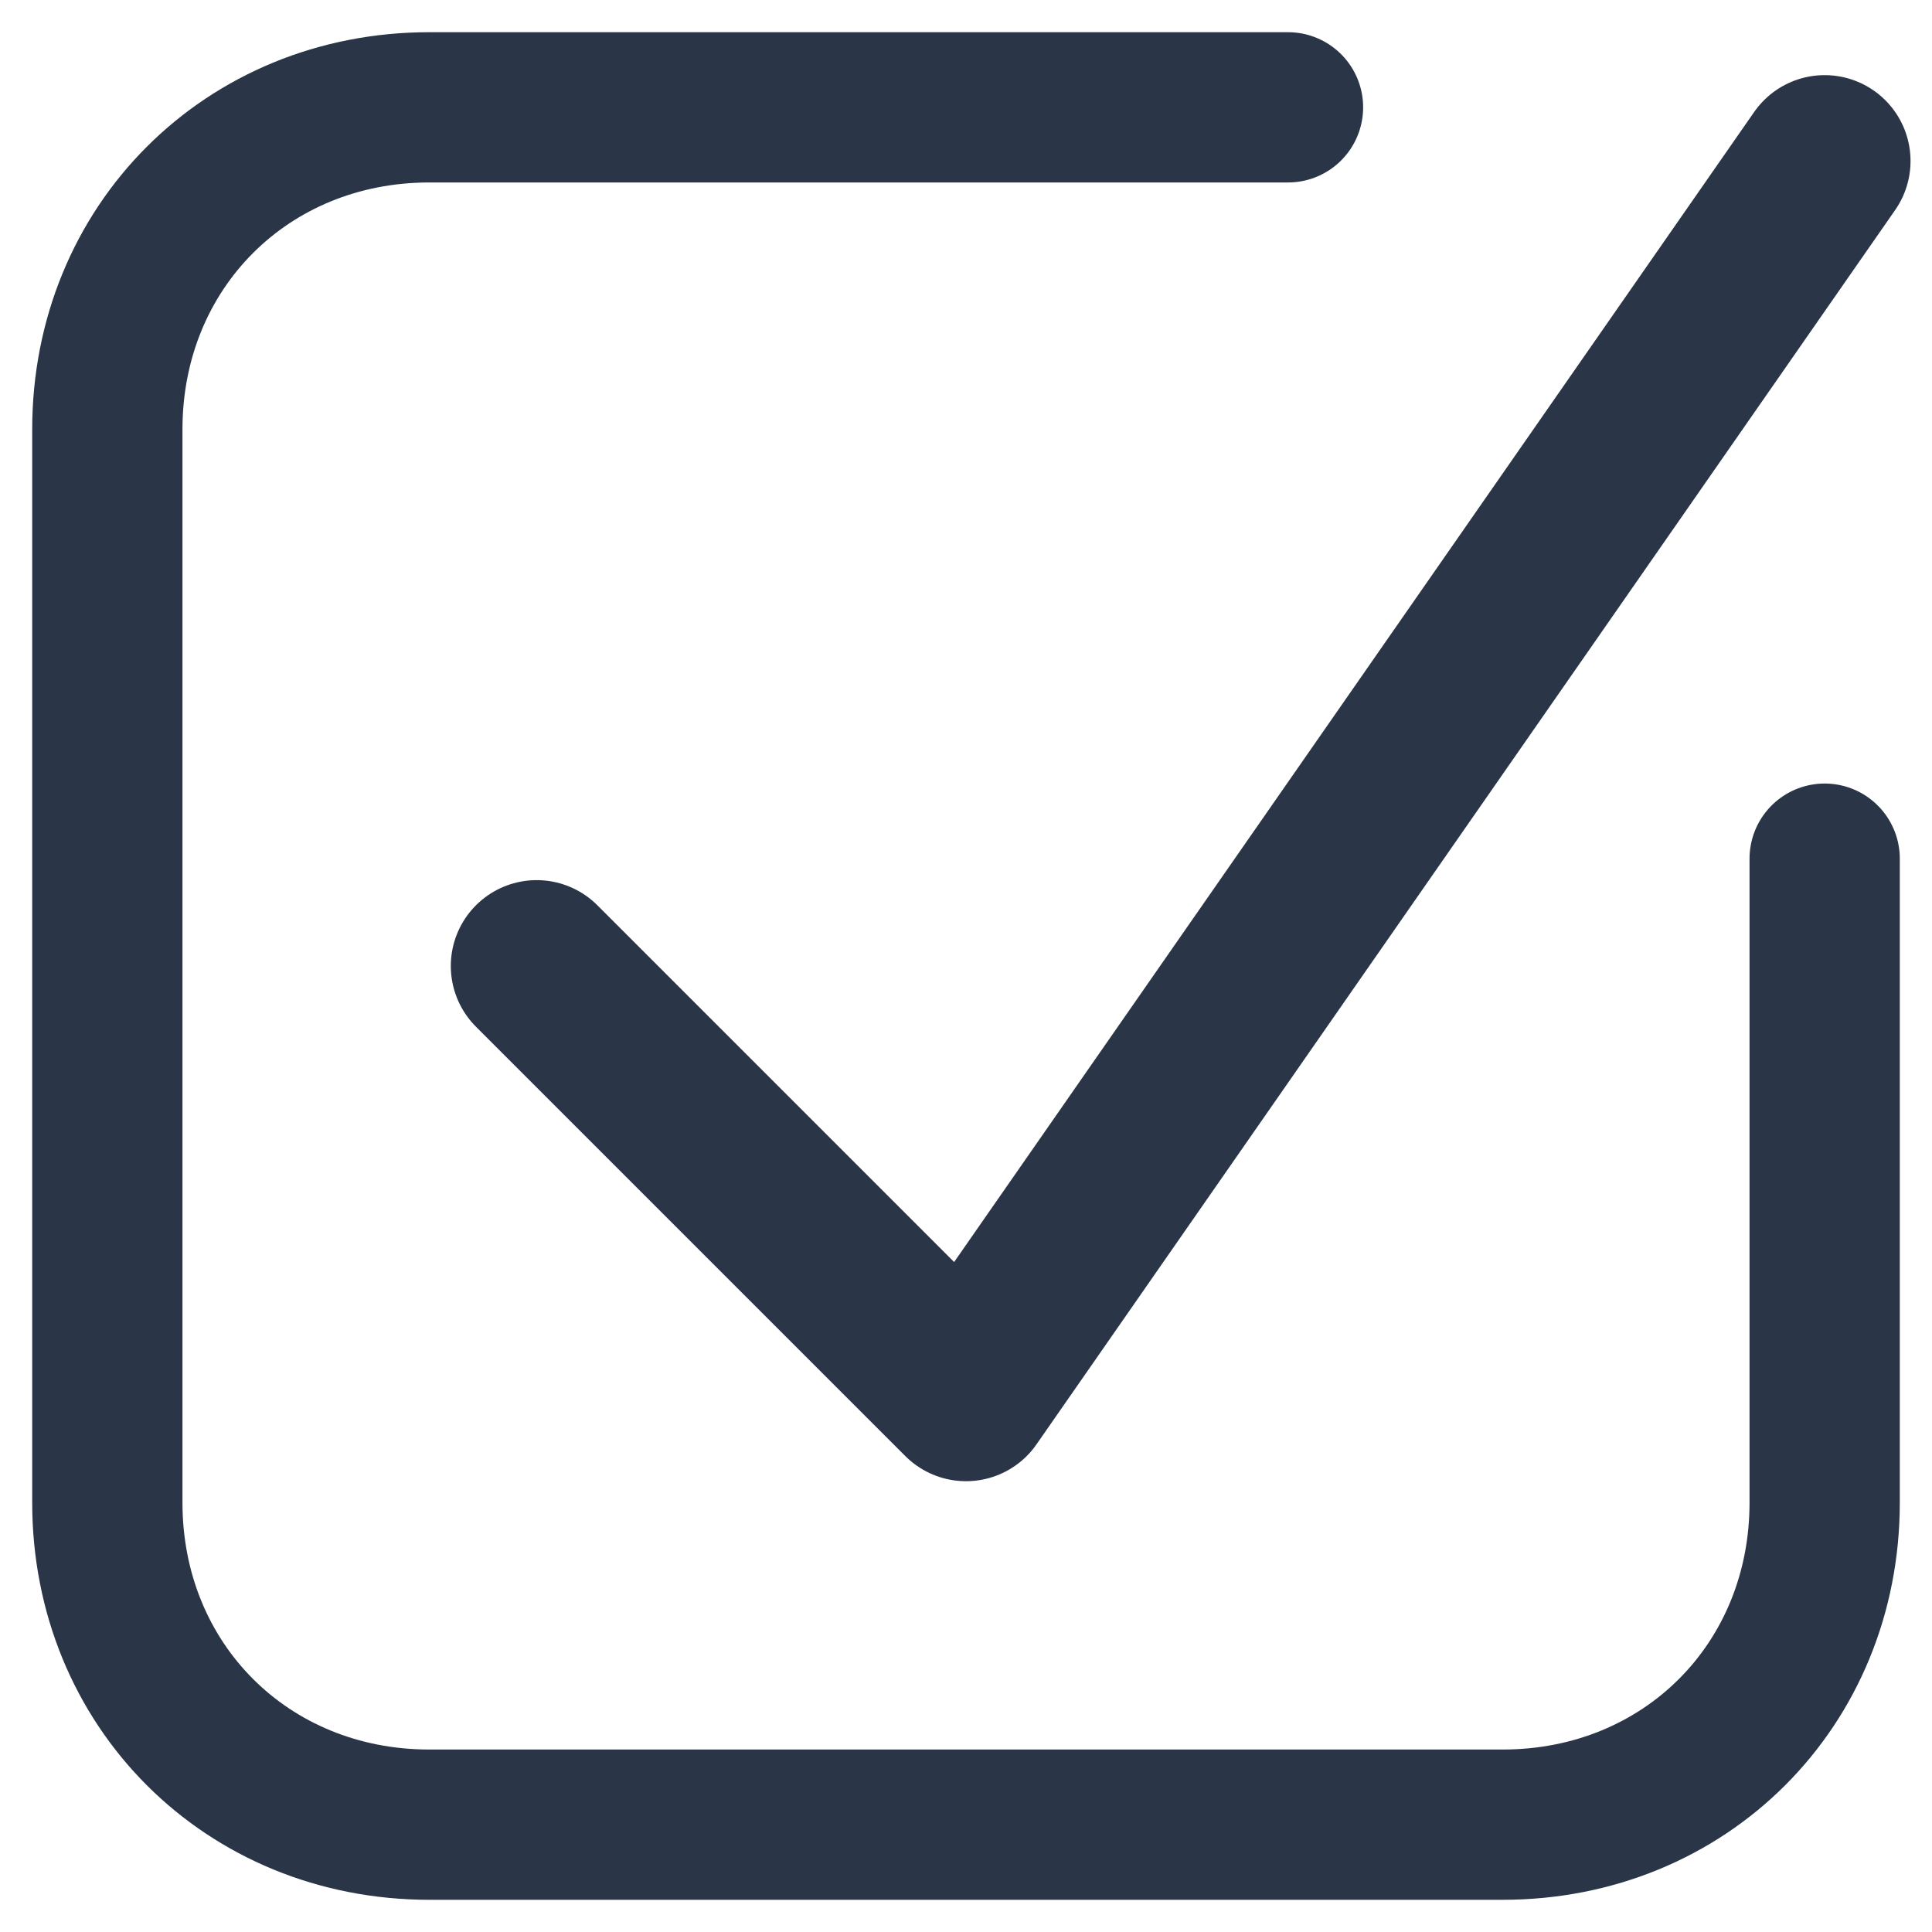
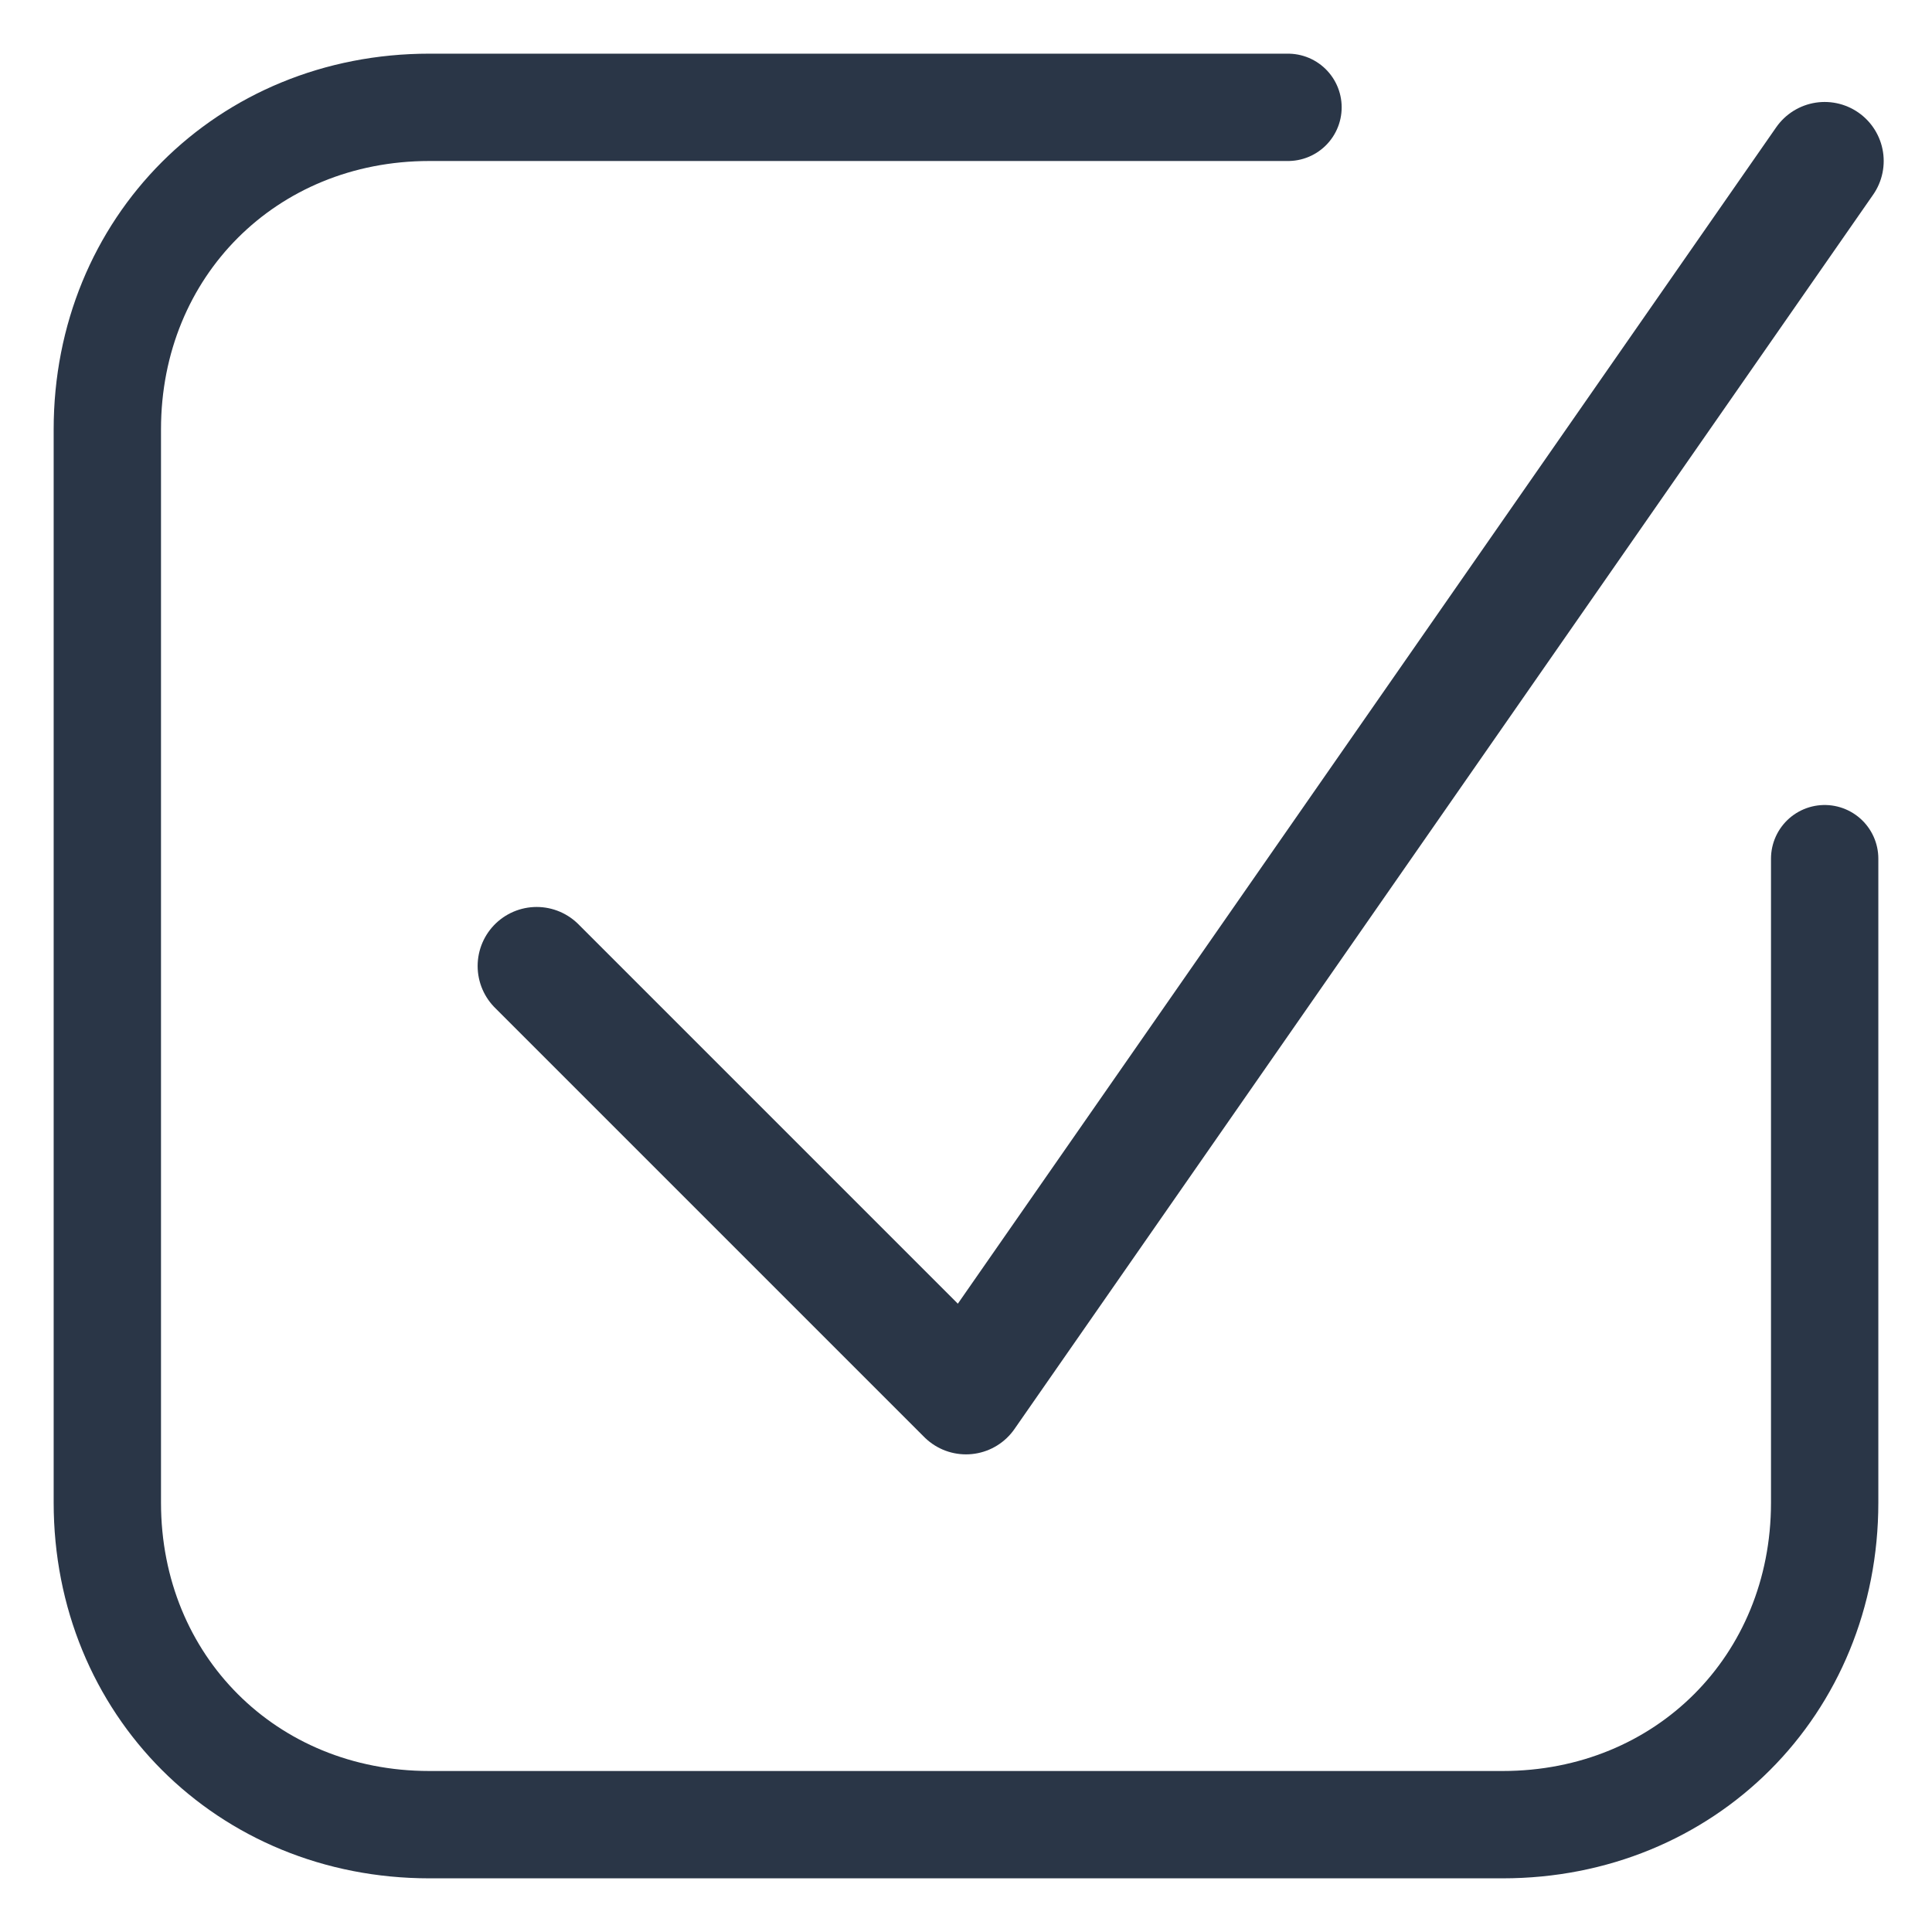
<svg xmlns="http://www.w3.org/2000/svg" id="Ebene_1" version="1.1" viewBox="0 0 18 18">
  <defs>
    <style>
      .st0 {
-         stroke-width: 1.4px;
+         stroke-linejoin: round;
+         stroke-width: 1.1px;
      }

      .st0, .st1 {
        fill: none;
        stroke: #2a3647;
        stroke-linecap: round;
      }

      .st1 {
-         stroke-linejoin: round;
-         stroke-width: 1.6px;
+         stroke-width: 1px;
      }
    </style>
  </defs>
-   <path class="st0" d="M17,8v6c0,1.7-1.3,3-3,3H4c-1.7,0-3-1.3-3-3V4c0-1.7,1.3-3,3-3h8" />
-   <path class="st1" d="M5,9l4,4L17,1.5" />
+   <path class="st1" d="M17,8v6c0,1.7-1.3,3-3,3H4c-1.7,0-3-1.3-3-3V4c0-1.7,1.3-3,3-3h8" />
+   <path class="st0" d="M5,9l4,4L17,1.5" />
</svg>
